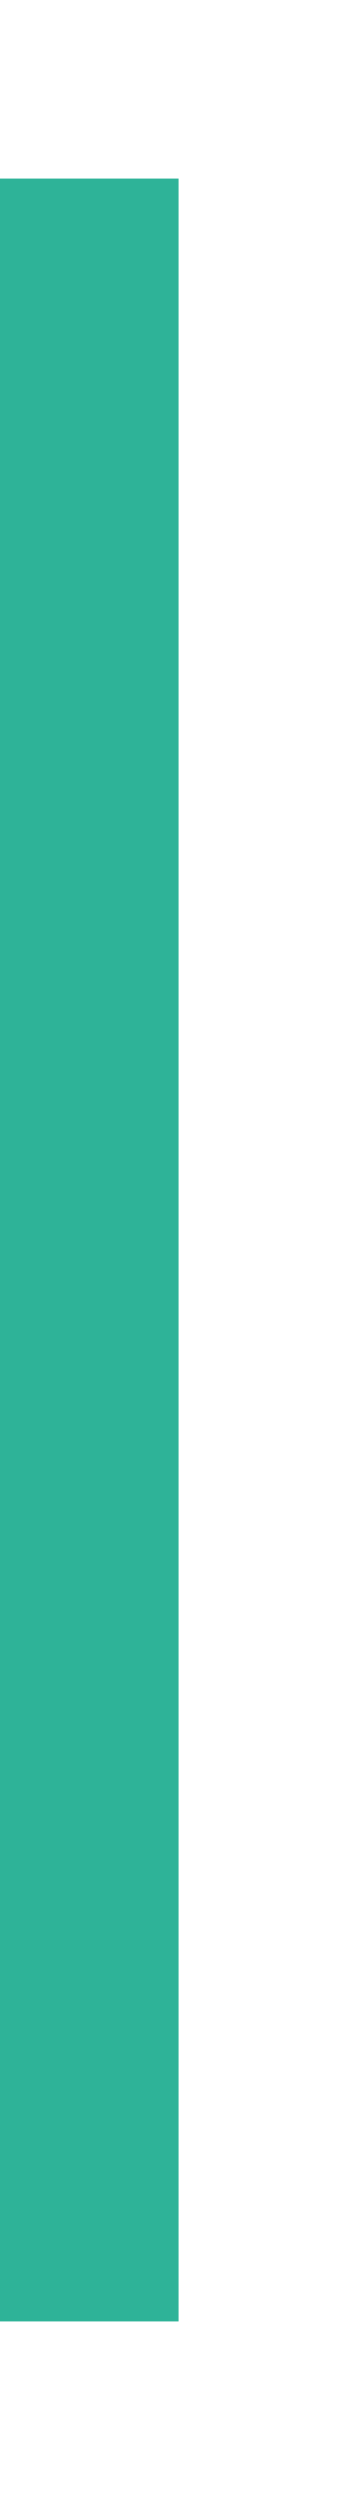
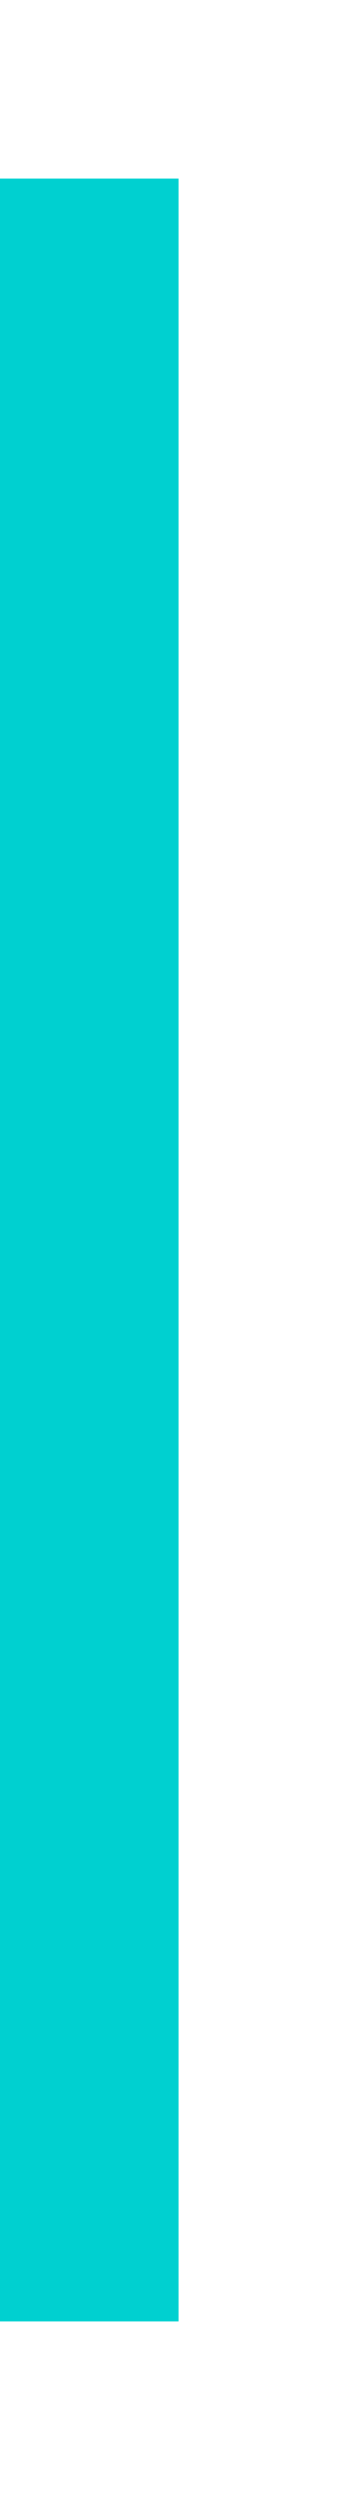
<svg xmlns="http://www.w3.org/2000/svg" xmlns:ns1="http://www.openswatchbook.org/uri/2009/osb" width="4" height="28" id="svg11300" version="1.0" style="display:inline;enable-background:new">
  <defs id="defs3">
    <linearGradient id="selected_bg_color" ns1:paint="solid">
      <stop style="stop-color:#5294e2;stop-opacity:1;" offset="0" id="stop4137" />
    </linearGradient>
  </defs>
  <g style="display:inline" id="layer1" transform="translate(0,-272)">
-     <rect style="opacity:1;fill:#2eb398;fill-opacity:1;stroke:none" id="rect4270-9" width="24" height="2" x="274" y="-2" transform="matrix(0,1,-1,0,0,0)" />
+     <rect style="opacity:1;fill:#00d0d0;fill-opacity:1;stroke:none" id="rect4270-9" width="24" height="2" x="274" y="-2" transform="matrix(0,1,-1,0,0,0)" />
  </g>
</svg>
